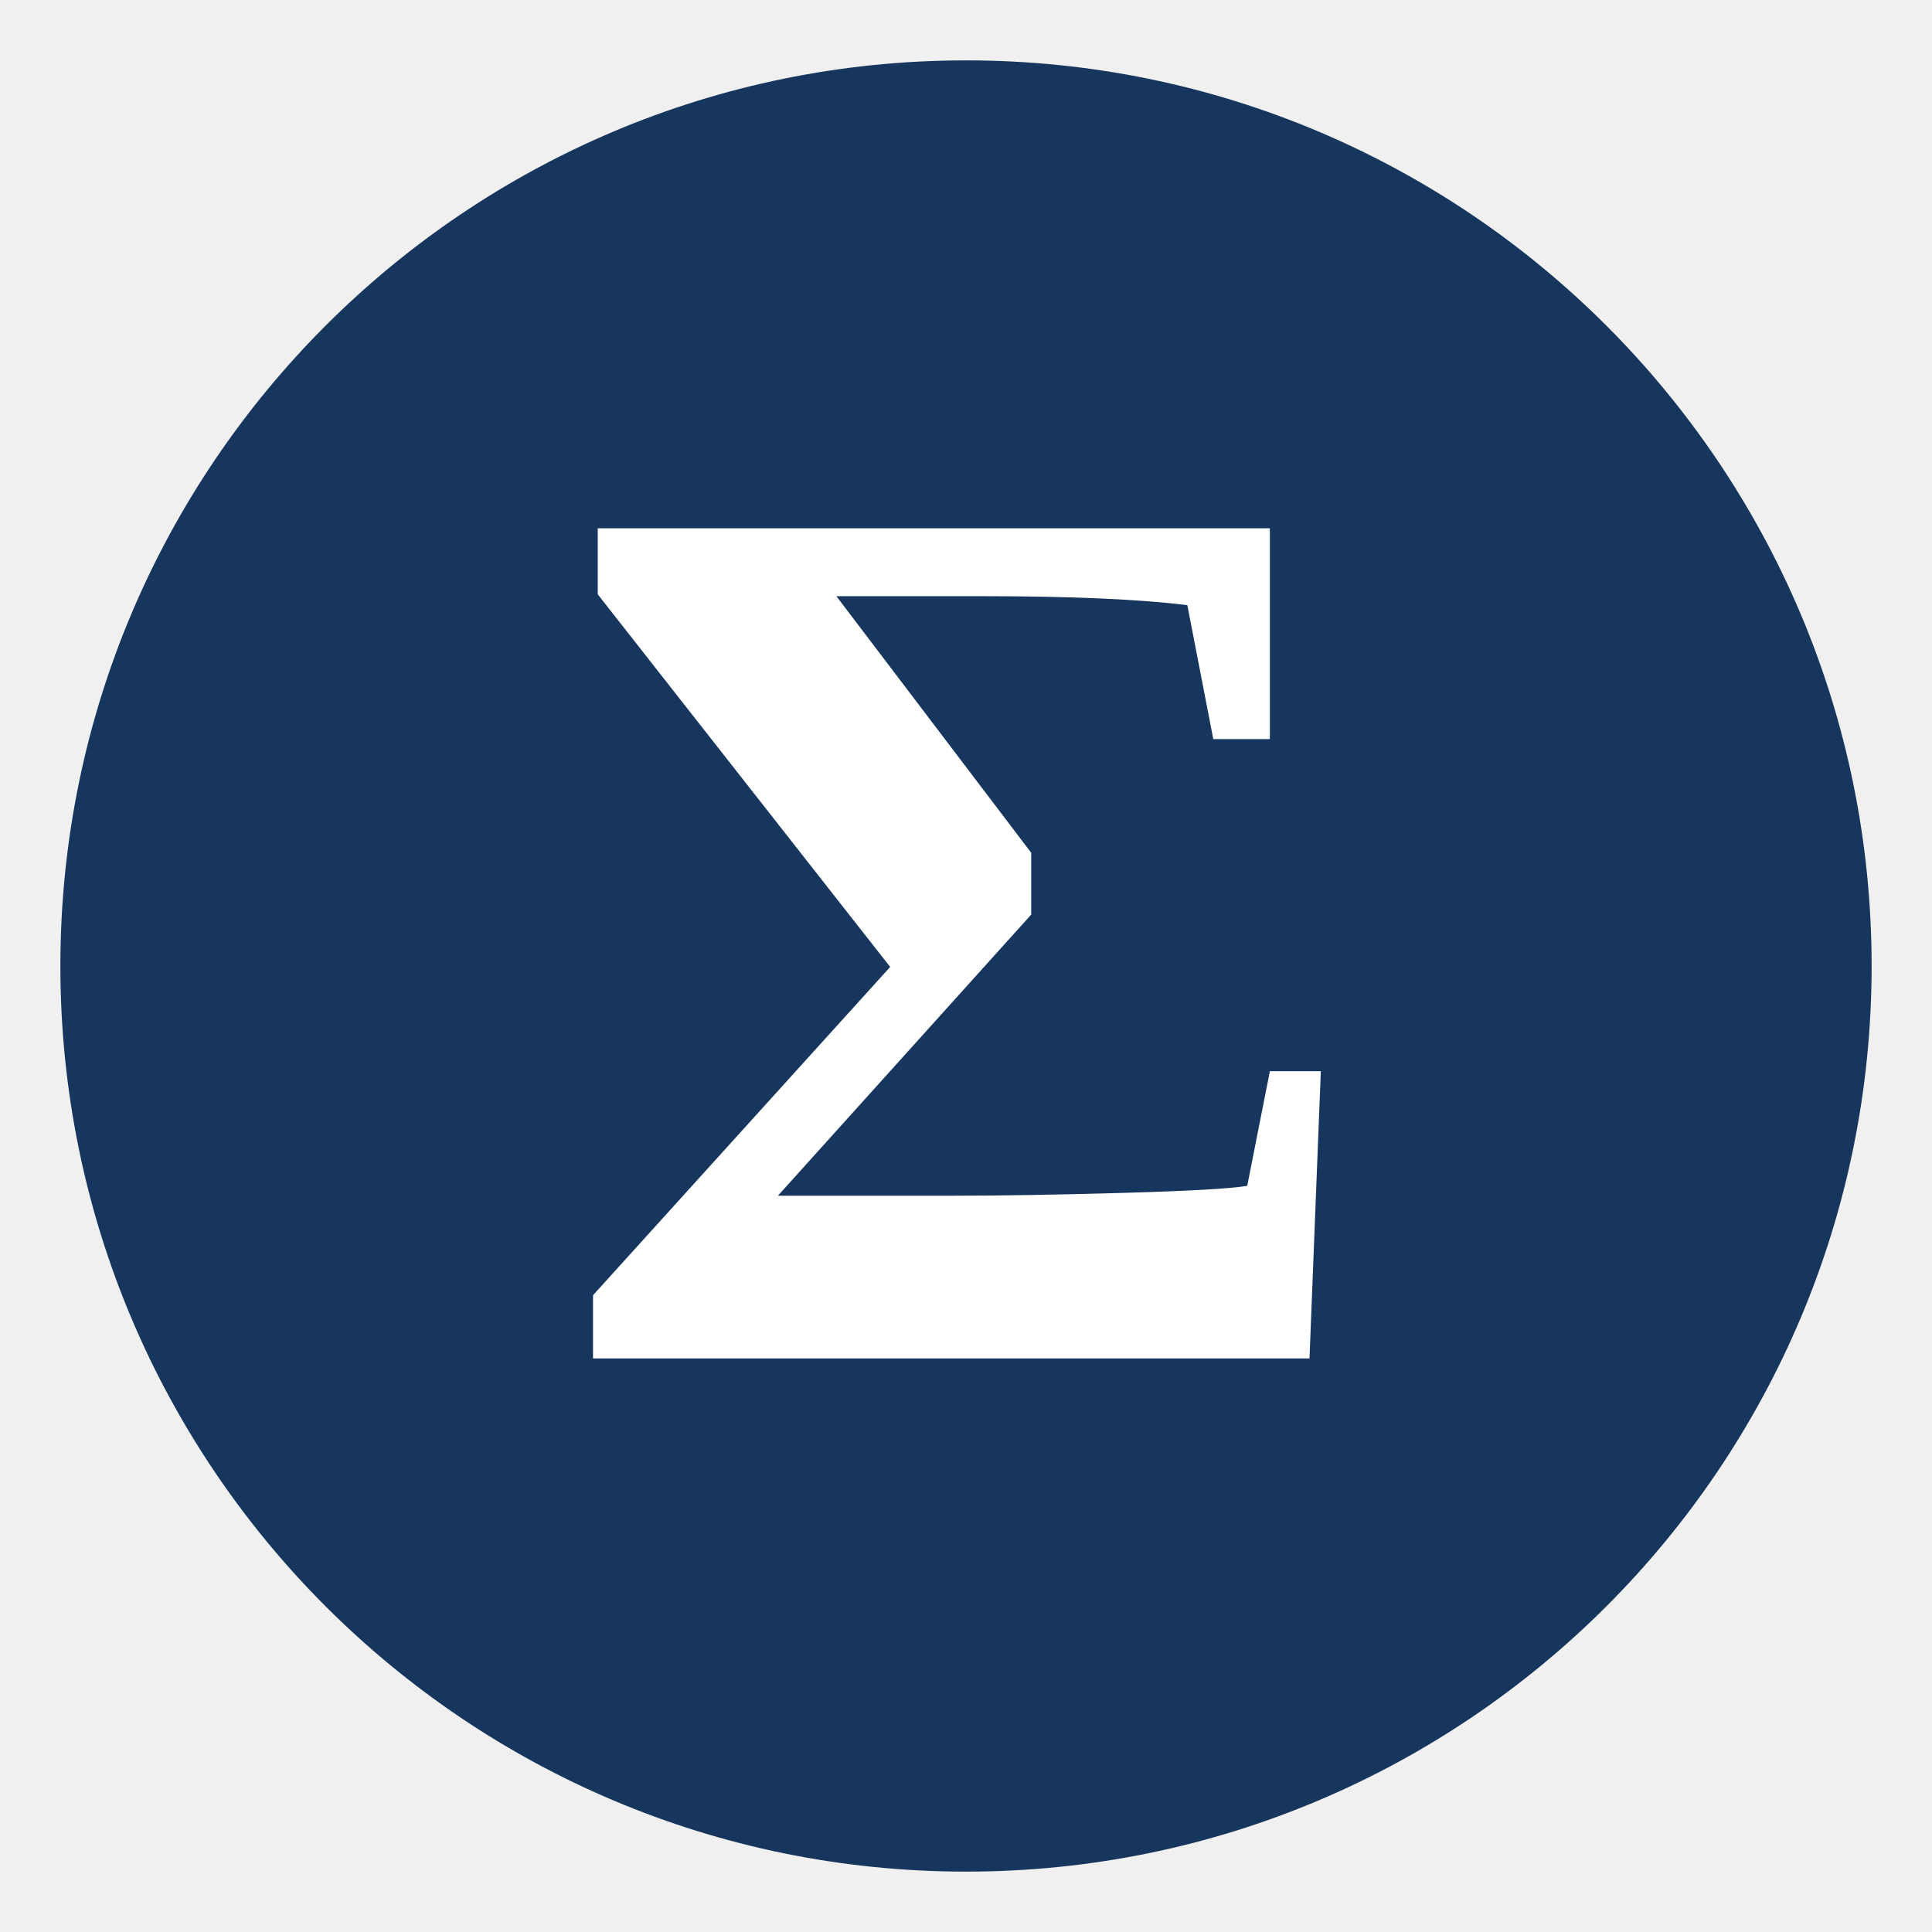
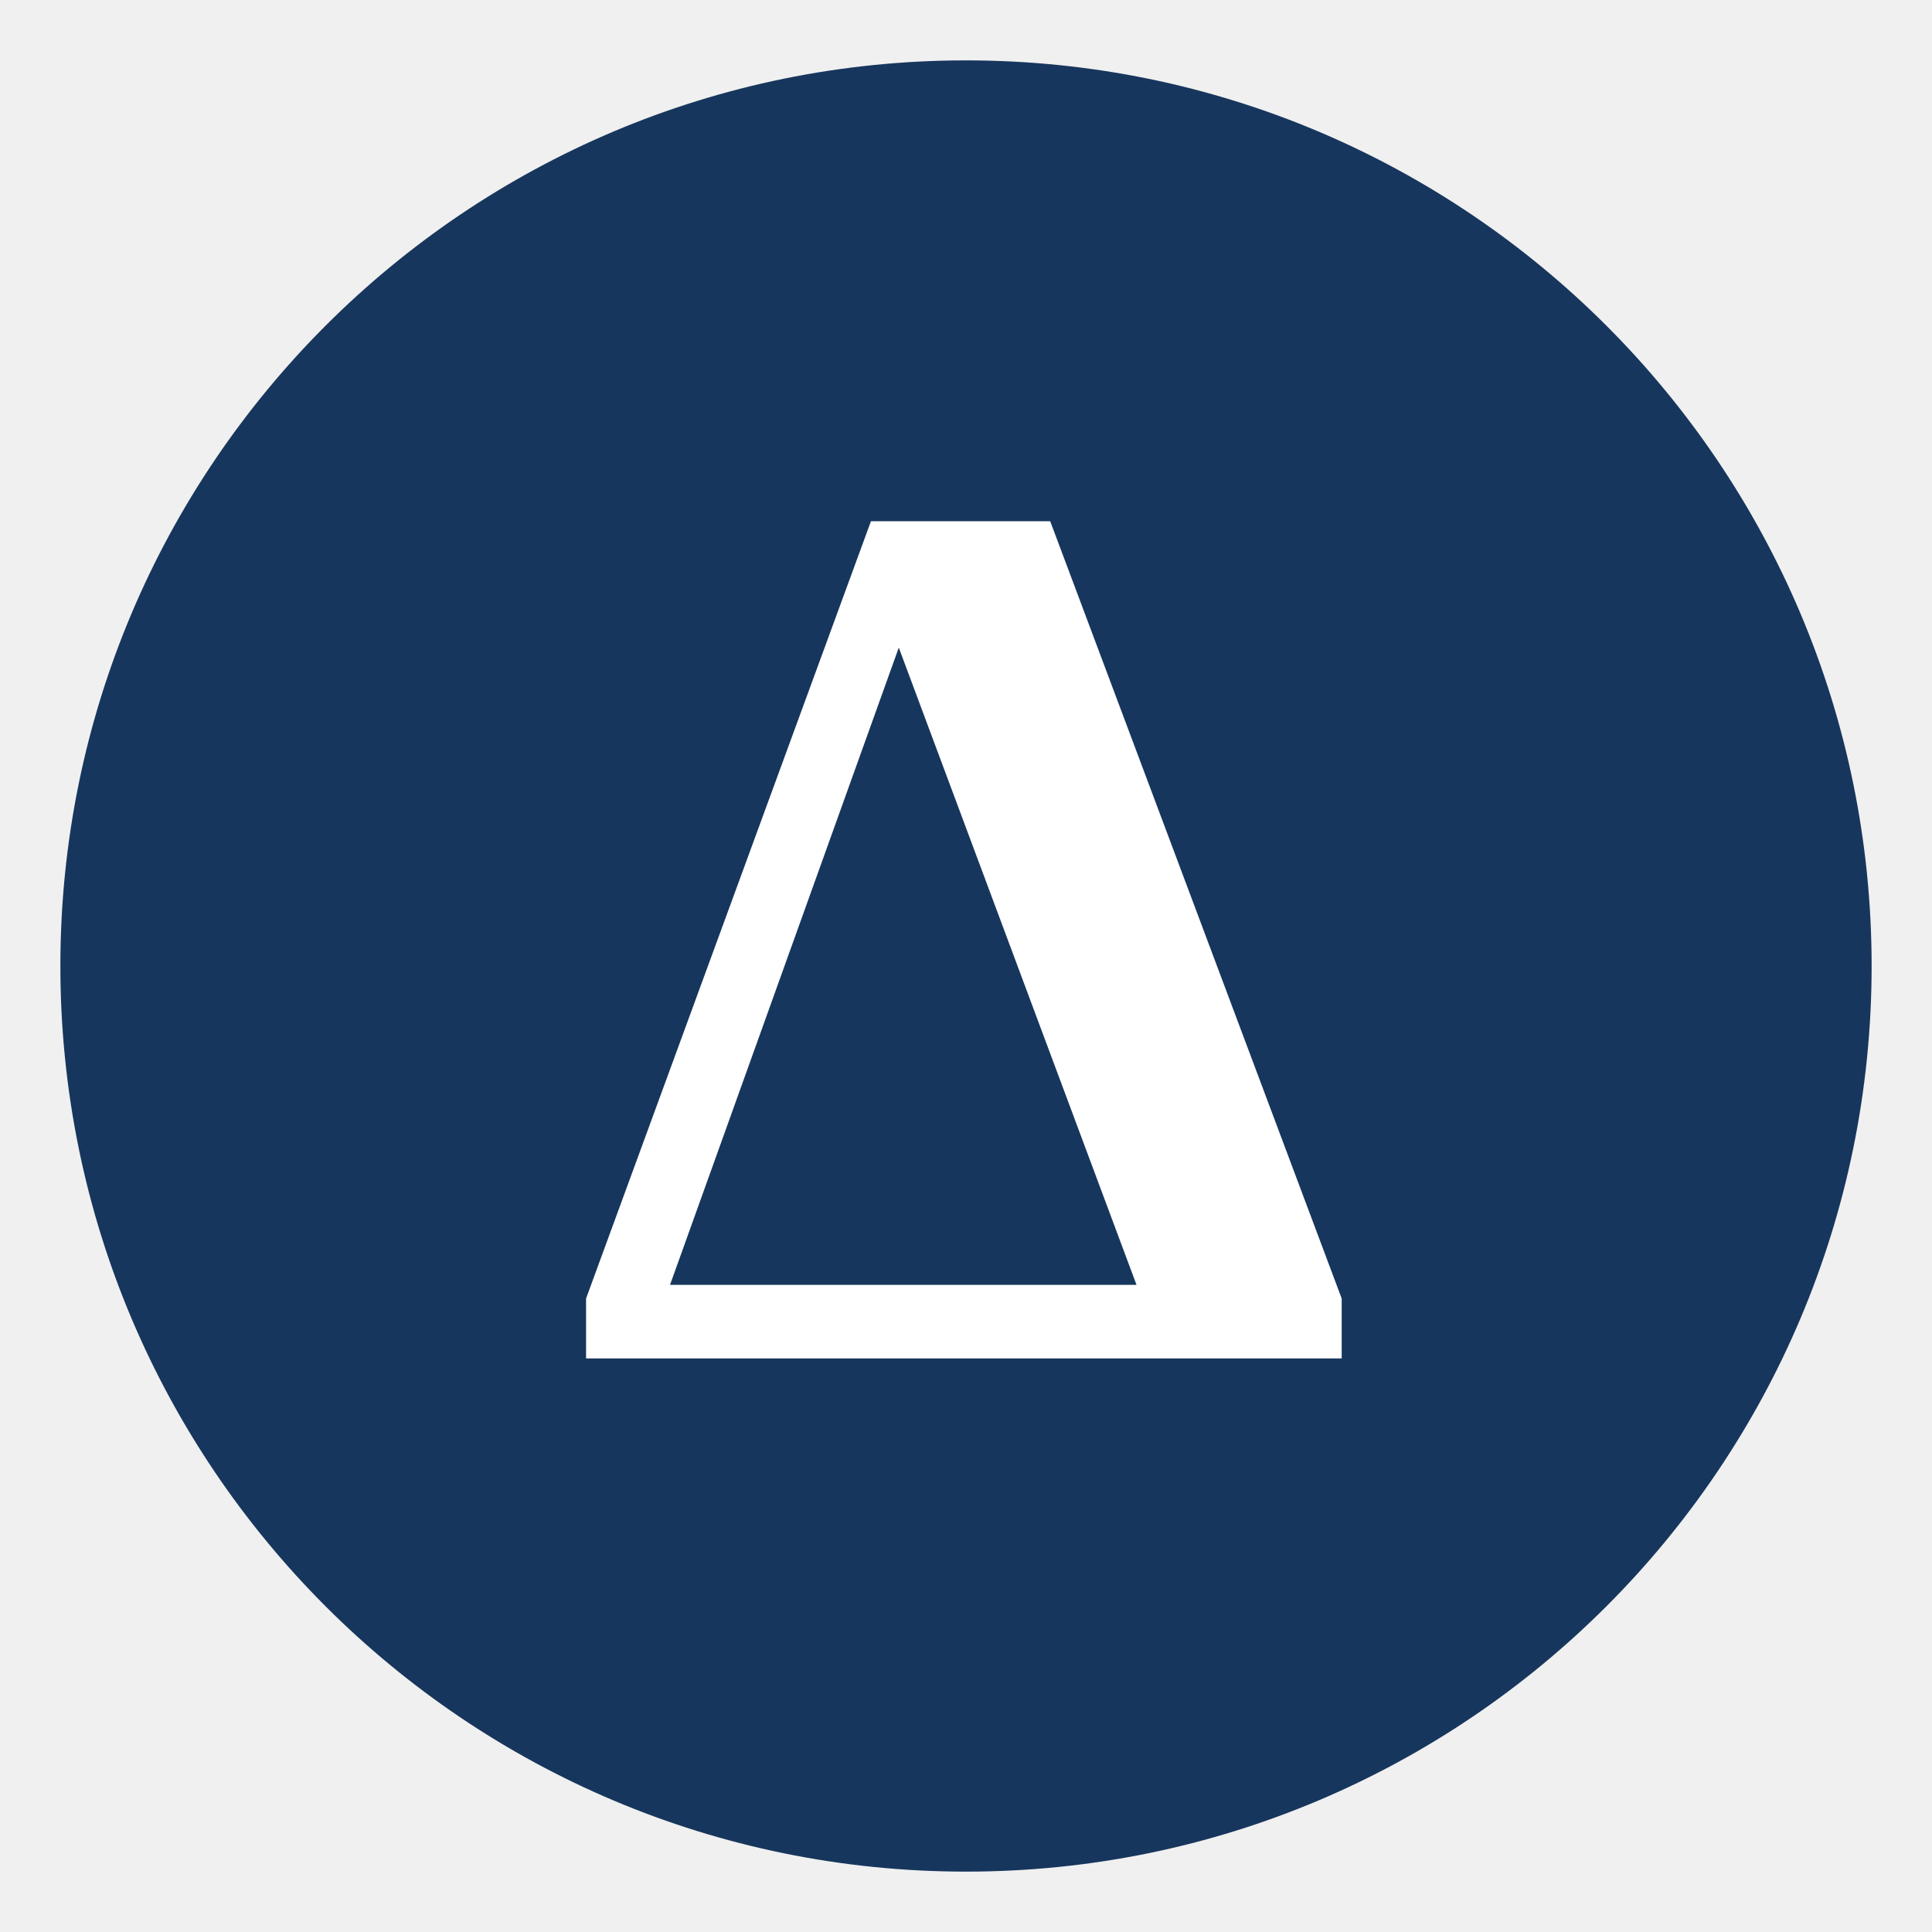
<svg xmlns="http://www.w3.org/2000/svg" viewBox="0 0 64 64">
-   <g id="math-sigma">
+   <g id="math-delta">
    <circle cx="32" cy="32" r="30" fill="#17365d" />
-     <text x="32" y="45" fill="#fff" font-family="Georgia, 'Times New Roman', serif" font-size="42" font-weight="700" text-anchor="middle">Σ</text>
+     <text x="32" y="45" fill="#fff" font-family="Georgia, 'Times New Roman', serif" font-size="42" font-weight="700" text-anchor="middle">Δ</text>
  </g>
</svg>
